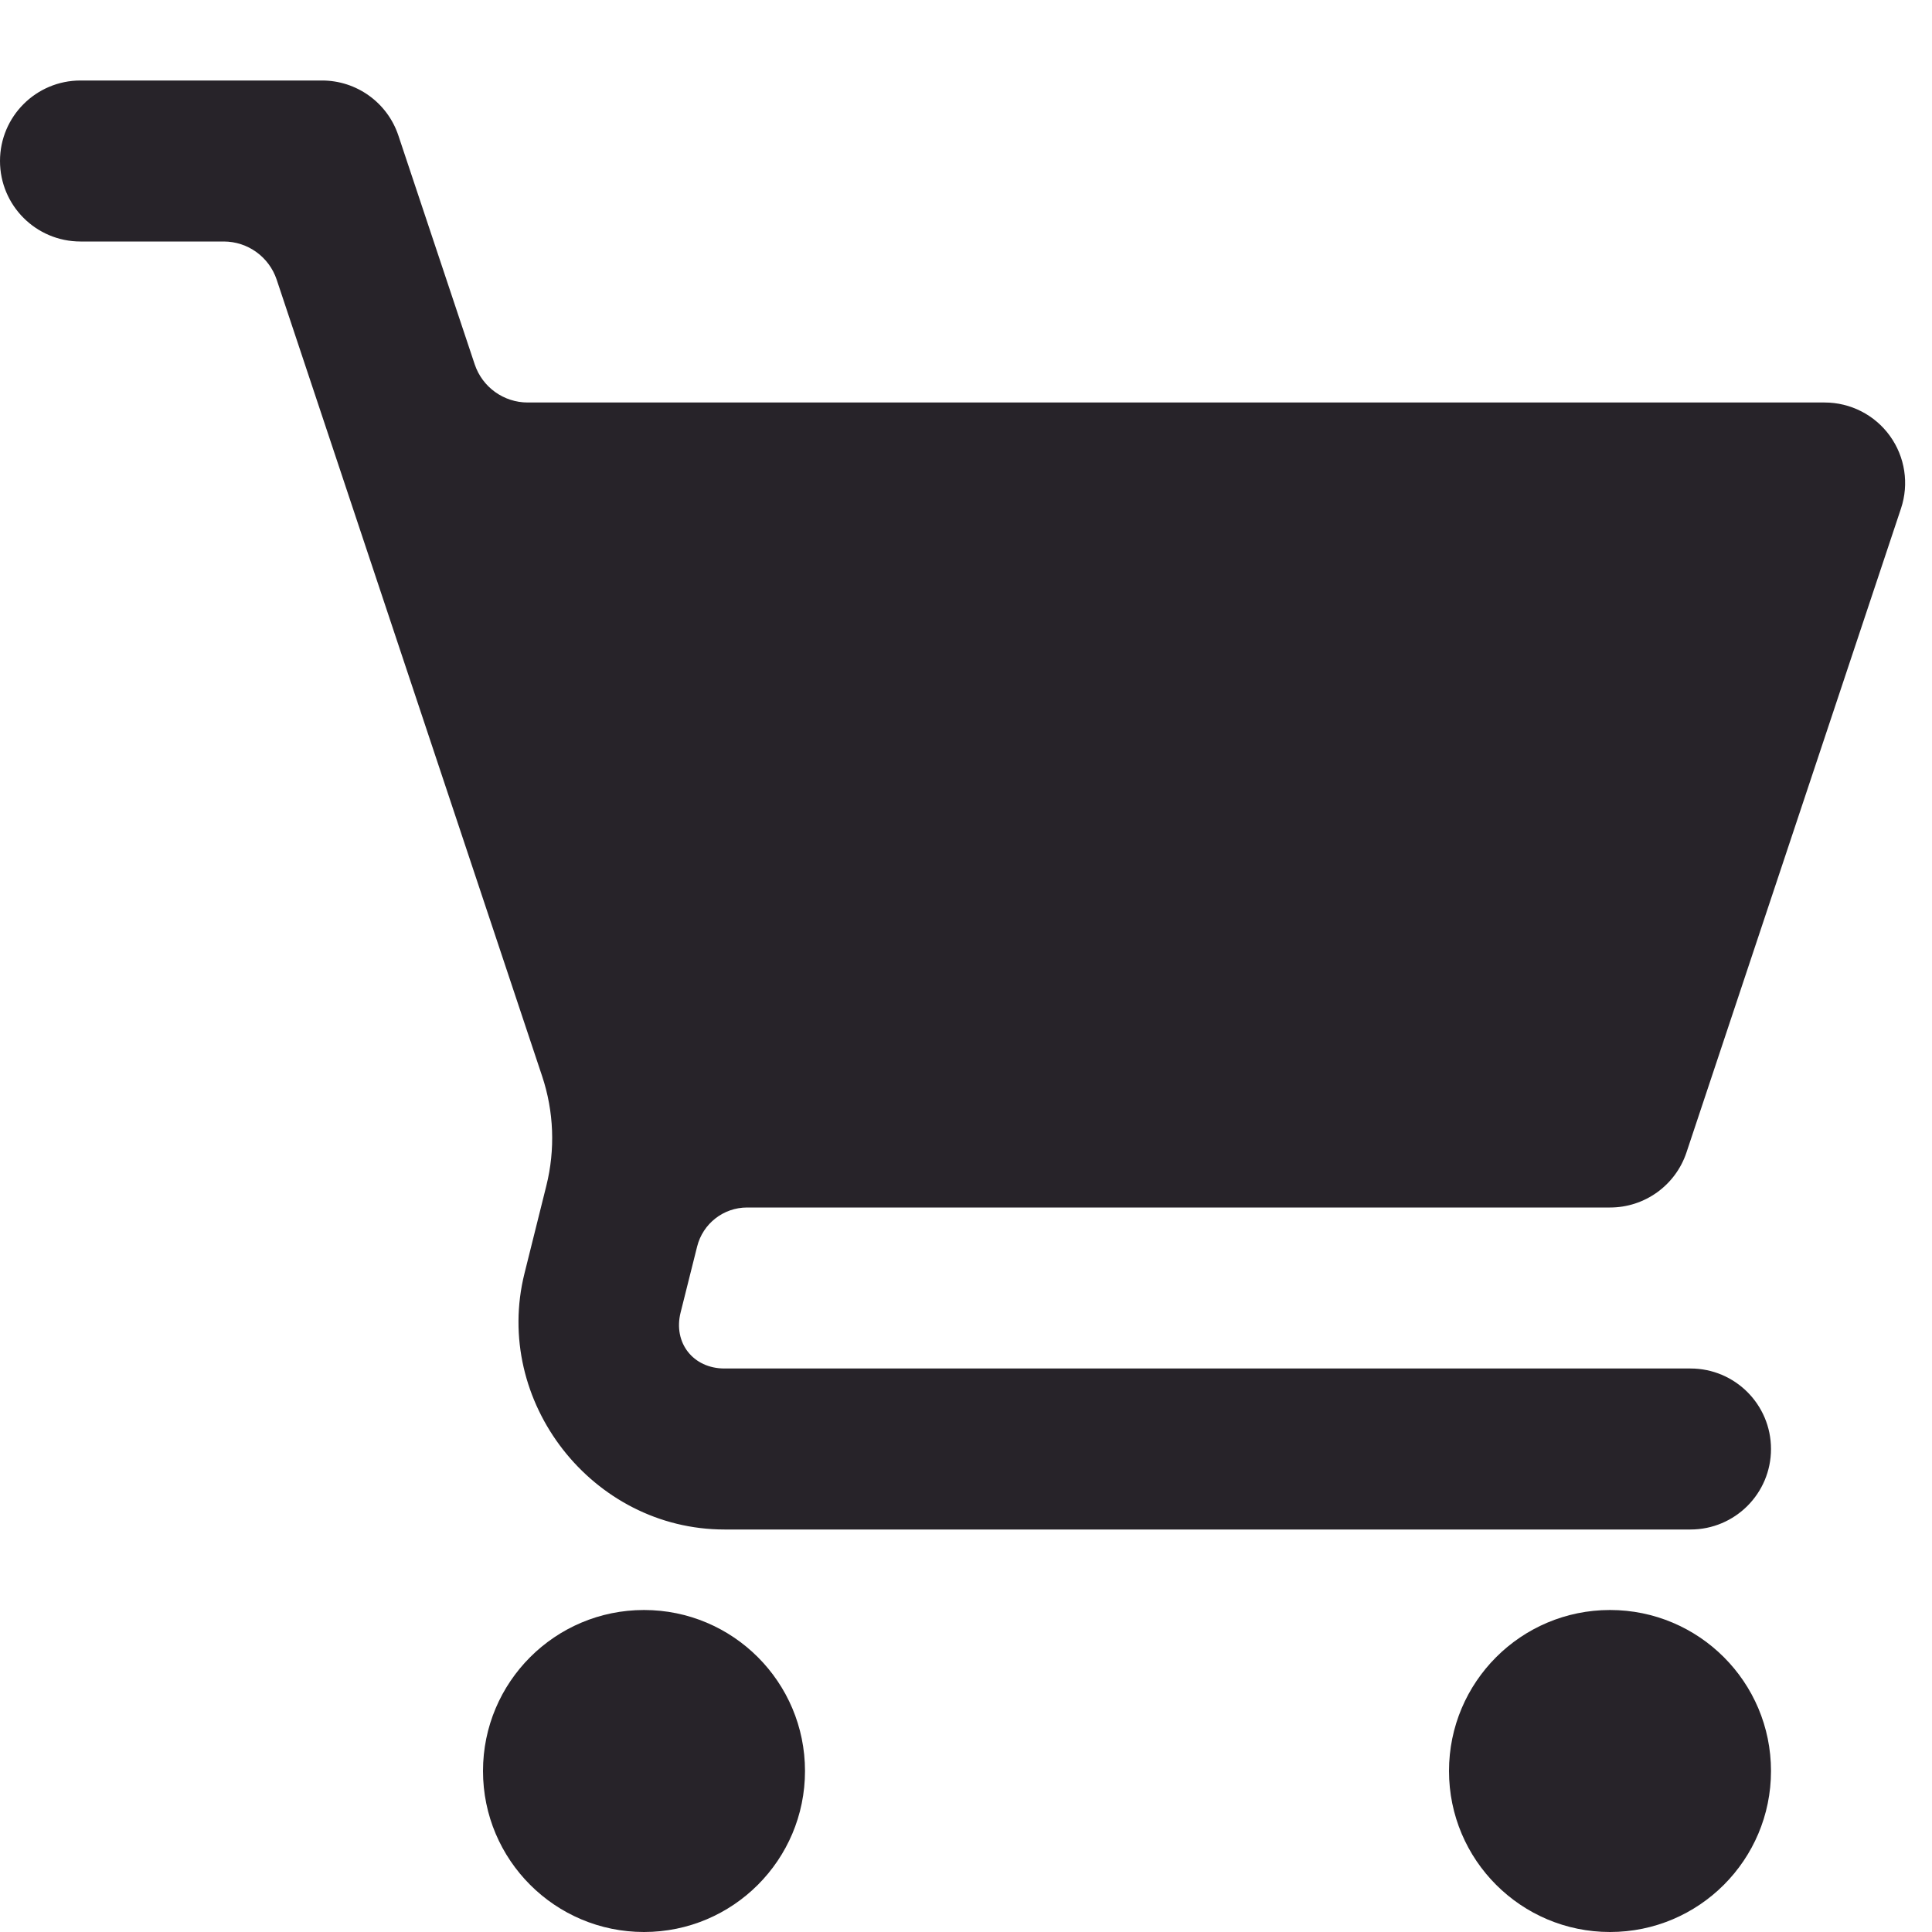
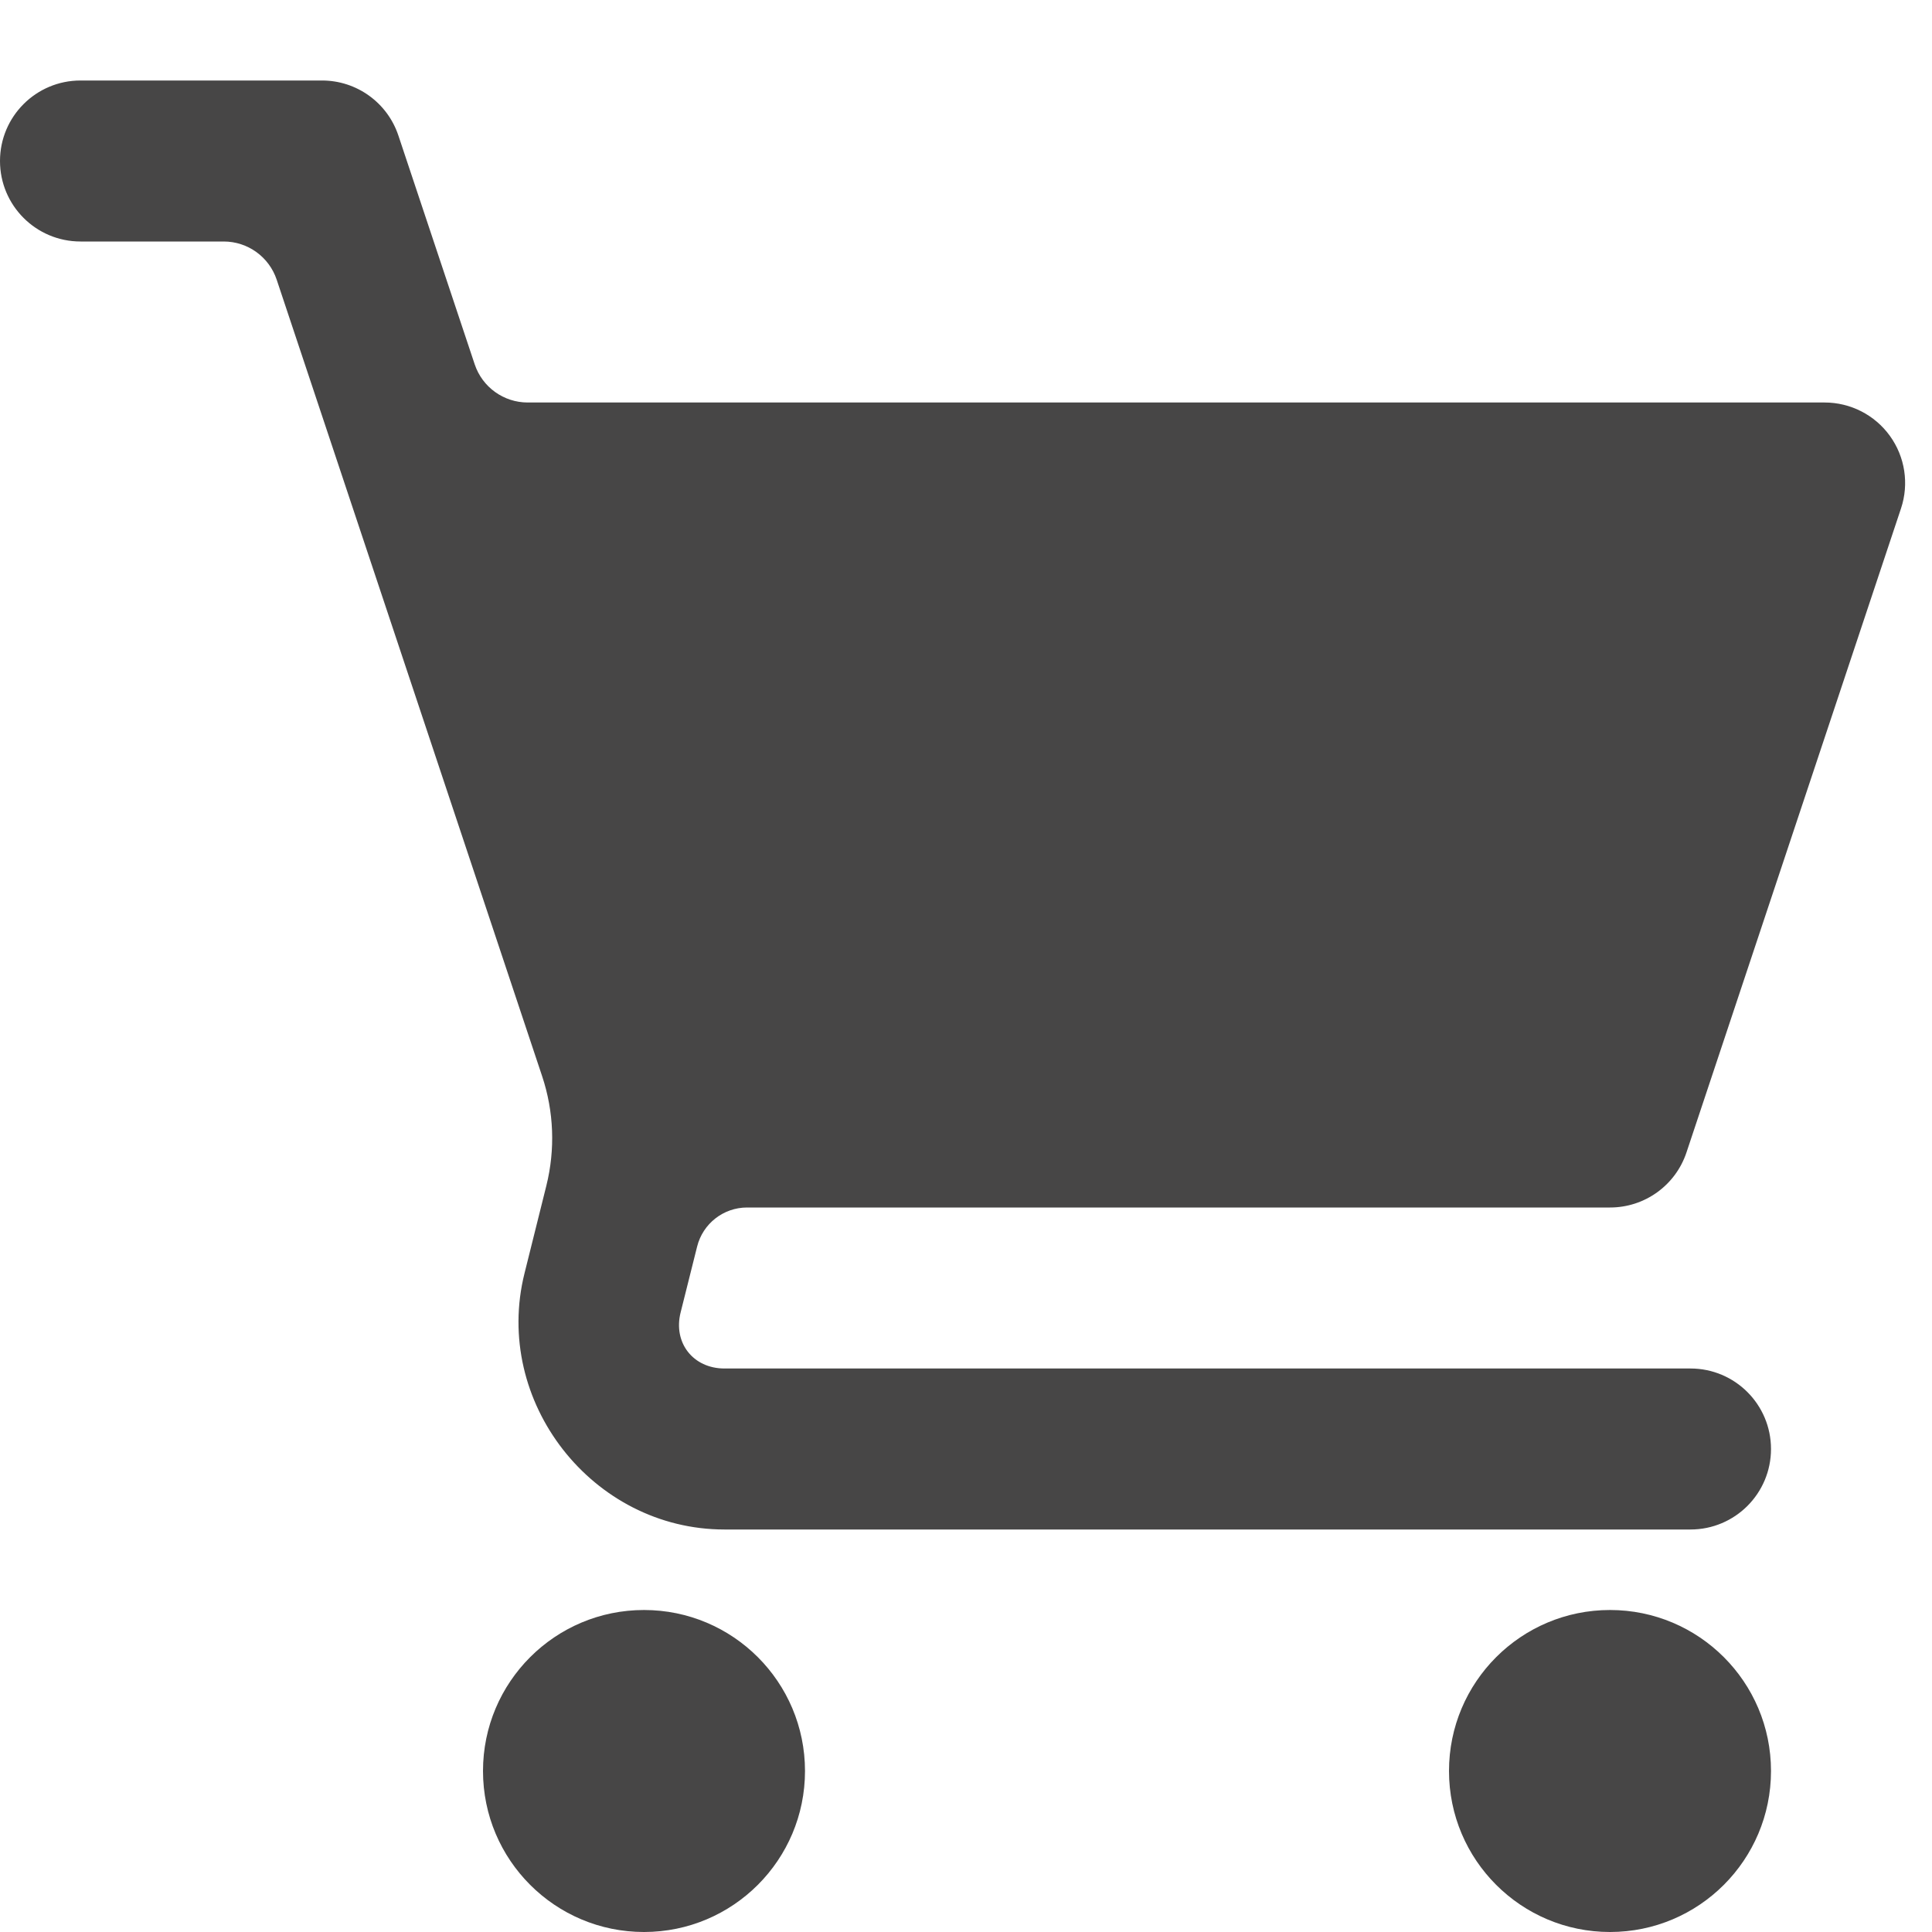
<svg xmlns="http://www.w3.org/2000/svg" version="1.1" width="512" height="512" x="0" y="0" viewBox="0 0 24 24" style="enable-background:new 0 0 512 512" xml:space="preserve" class="">
  <g>
-     <path d="M1 1a1 1 0 1 0 0 2h1.78a.694.694 35.784 0 1 .657.474l3.297 9.893c.147.44.165.912.053 1.362l-.271 1.087C6.117 17.41 7.358 19 9 19h12a1 1 0 1 0 0-2H9c-.39 0-.64-.32-.545-.697l.205-.818A.64.64 142.028 0 1 9.28 15H20a1 1 0 0 0 .95-.684l2.665-8A1 1 0 0 0 22.666 5H6.555a.694.694 35.783 0 1-.658-.474l-.948-2.842A1 1 0 0 0 4 1zm7 19a2 2 0 1 0 0 4 2 2 0 0 0 0-4zm12 0a2 2 0 1 0 0 4 2 2 0 0 0 0-4z" paint-order="fill markers stroke" fill="#272329" data-original="#000000" class="" />
+     <path d="M1 1a1 1 0 1 0 0 2h1.78a.694.694 35.784 0 1 .657.474l3.297 9.893c.147.44.165.912.053 1.362l-.271 1.087C6.117 17.41 7.358 19 9 19h12a1 1 0 1 0 0-2H9c-.39 0-.64-.32-.545-.697l.205-.818A.64.64 142.028 0 1 9.28 15H20a1 1 0 0 0 .95-.684l2.665-8A1 1 0 0 0 22.666 5H6.555a.694.694 35.783 0 1-.658-.474l-.948-2.842A1 1 0 0 0 4 1zm7 19a2 2 0 1 0 0 4 2 2 0 0 0 0-4zm12 0a2 2 0 1 0 0 4 2 2 0 0 0 0-4z" paint-order="fill markers stroke" fill="#474646" data-original="#000000" class="" />
  </g>
</svg>
